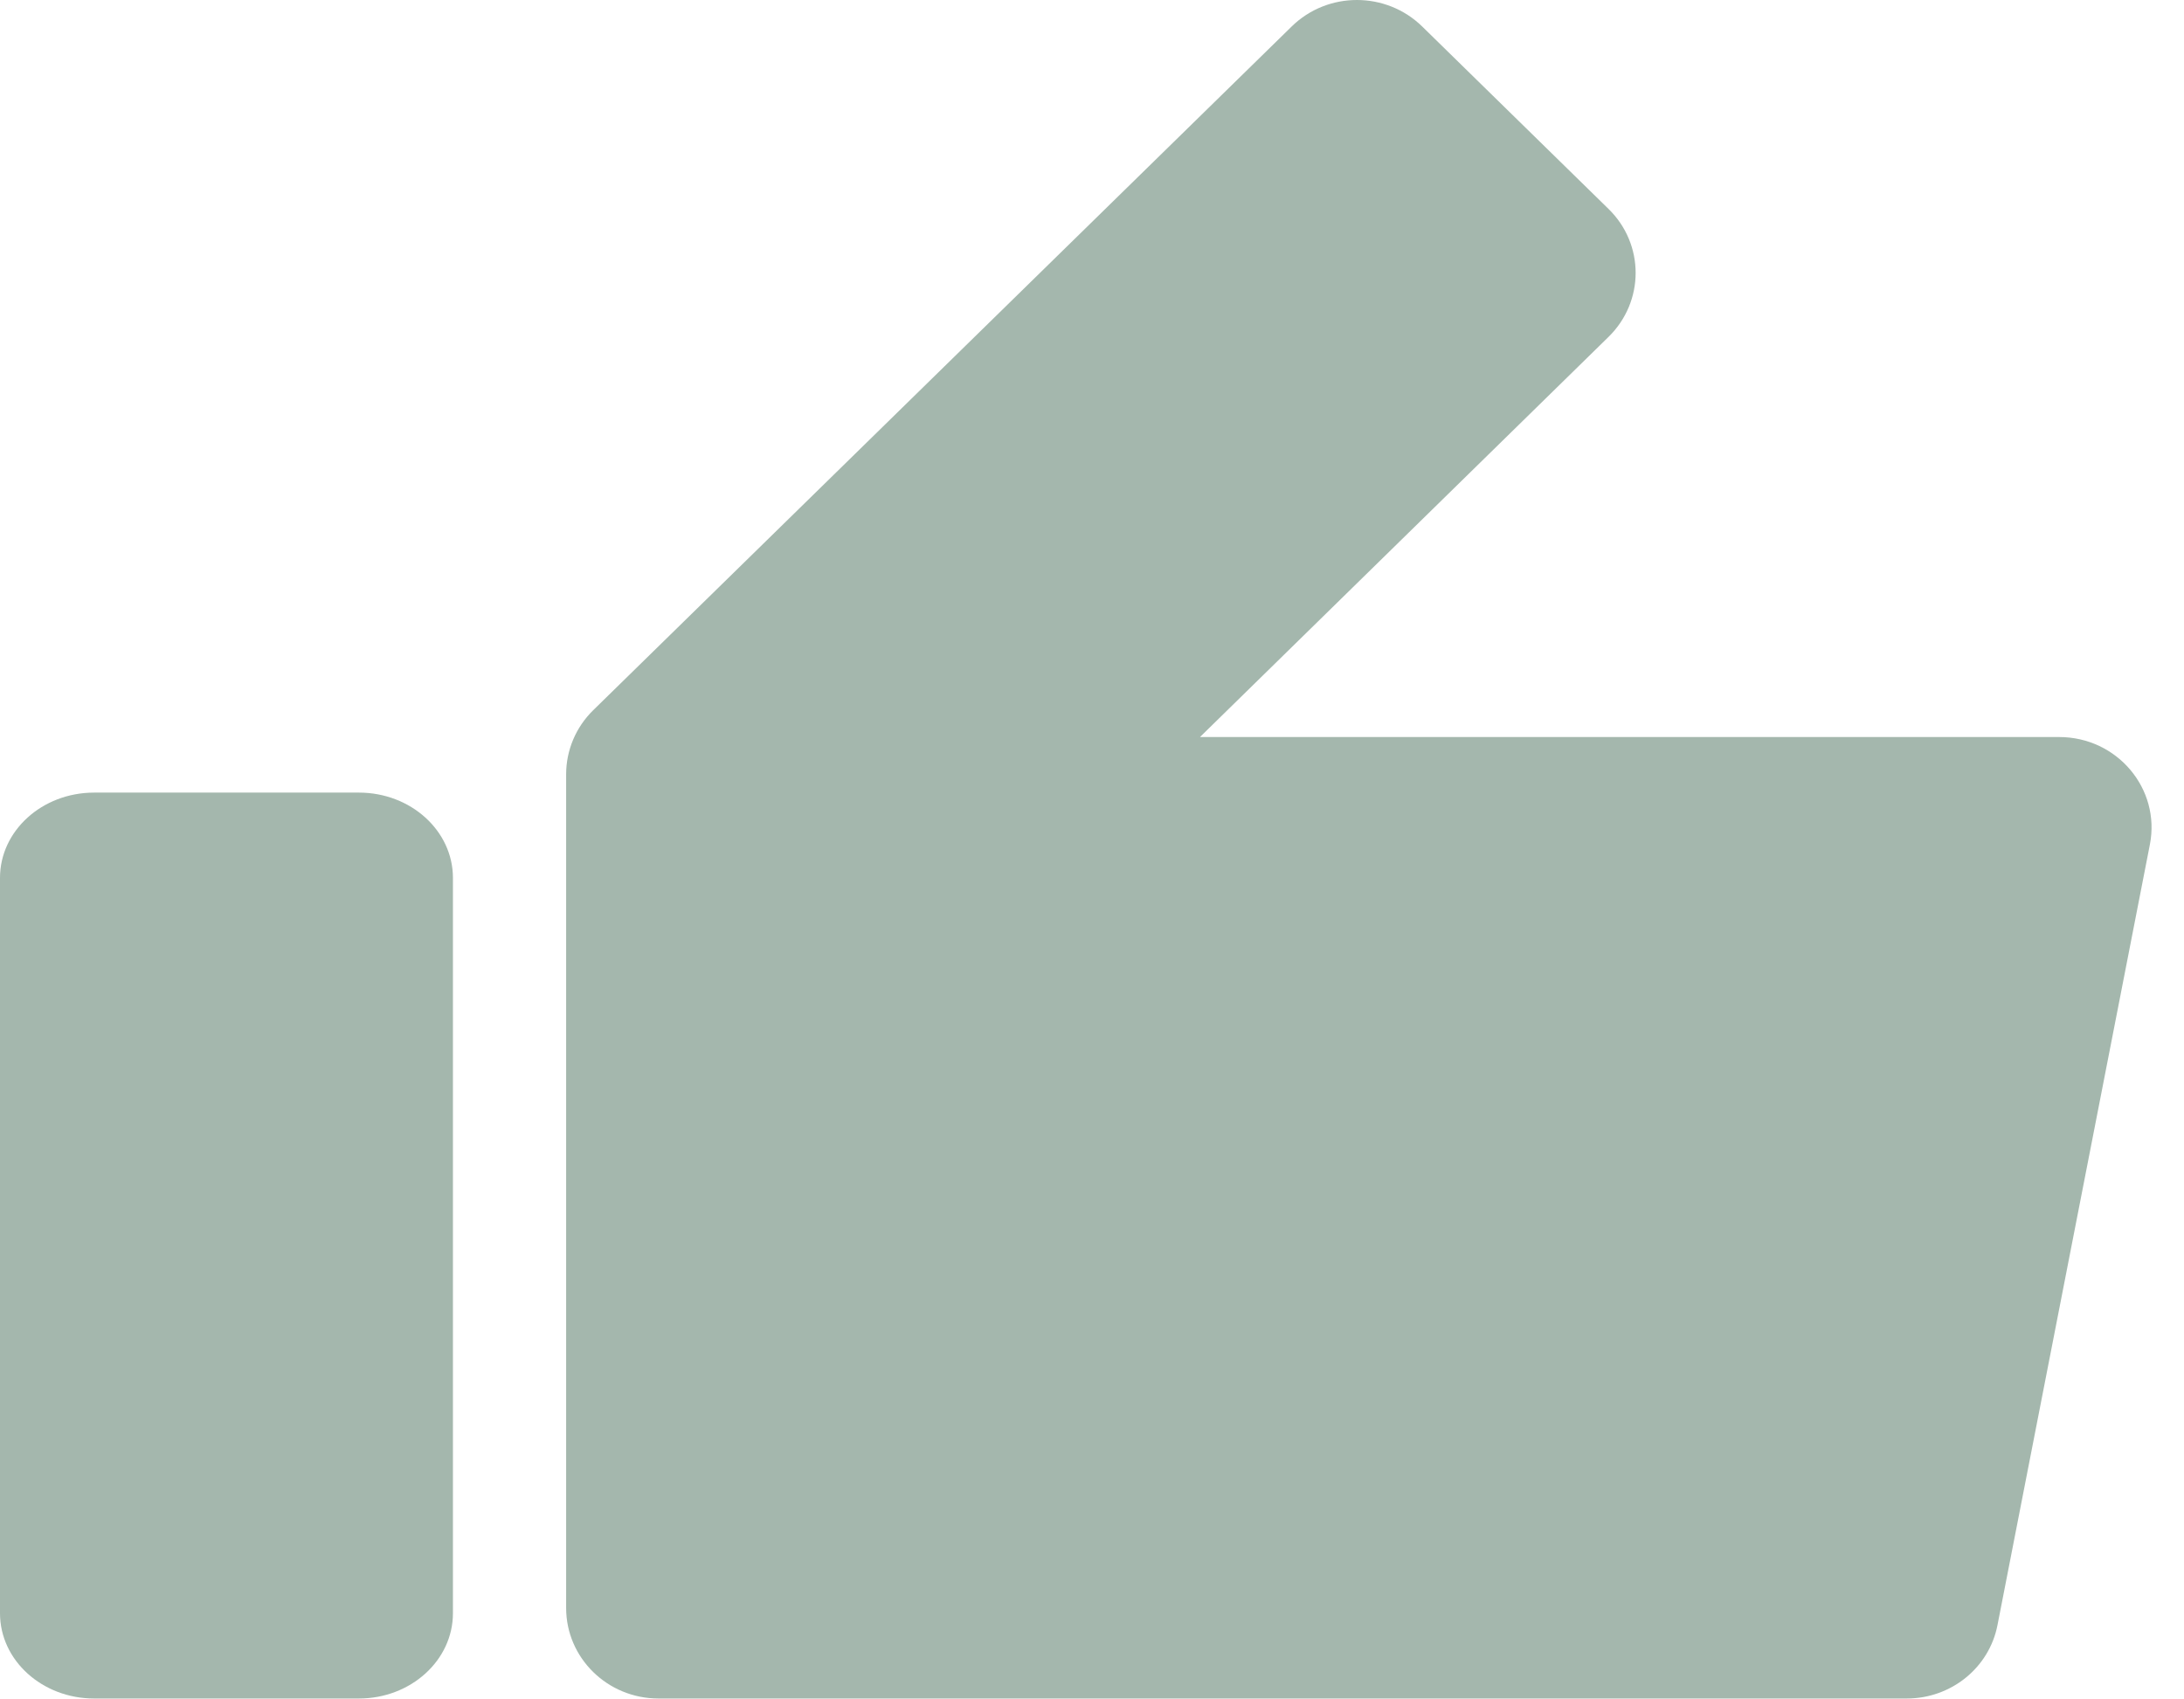
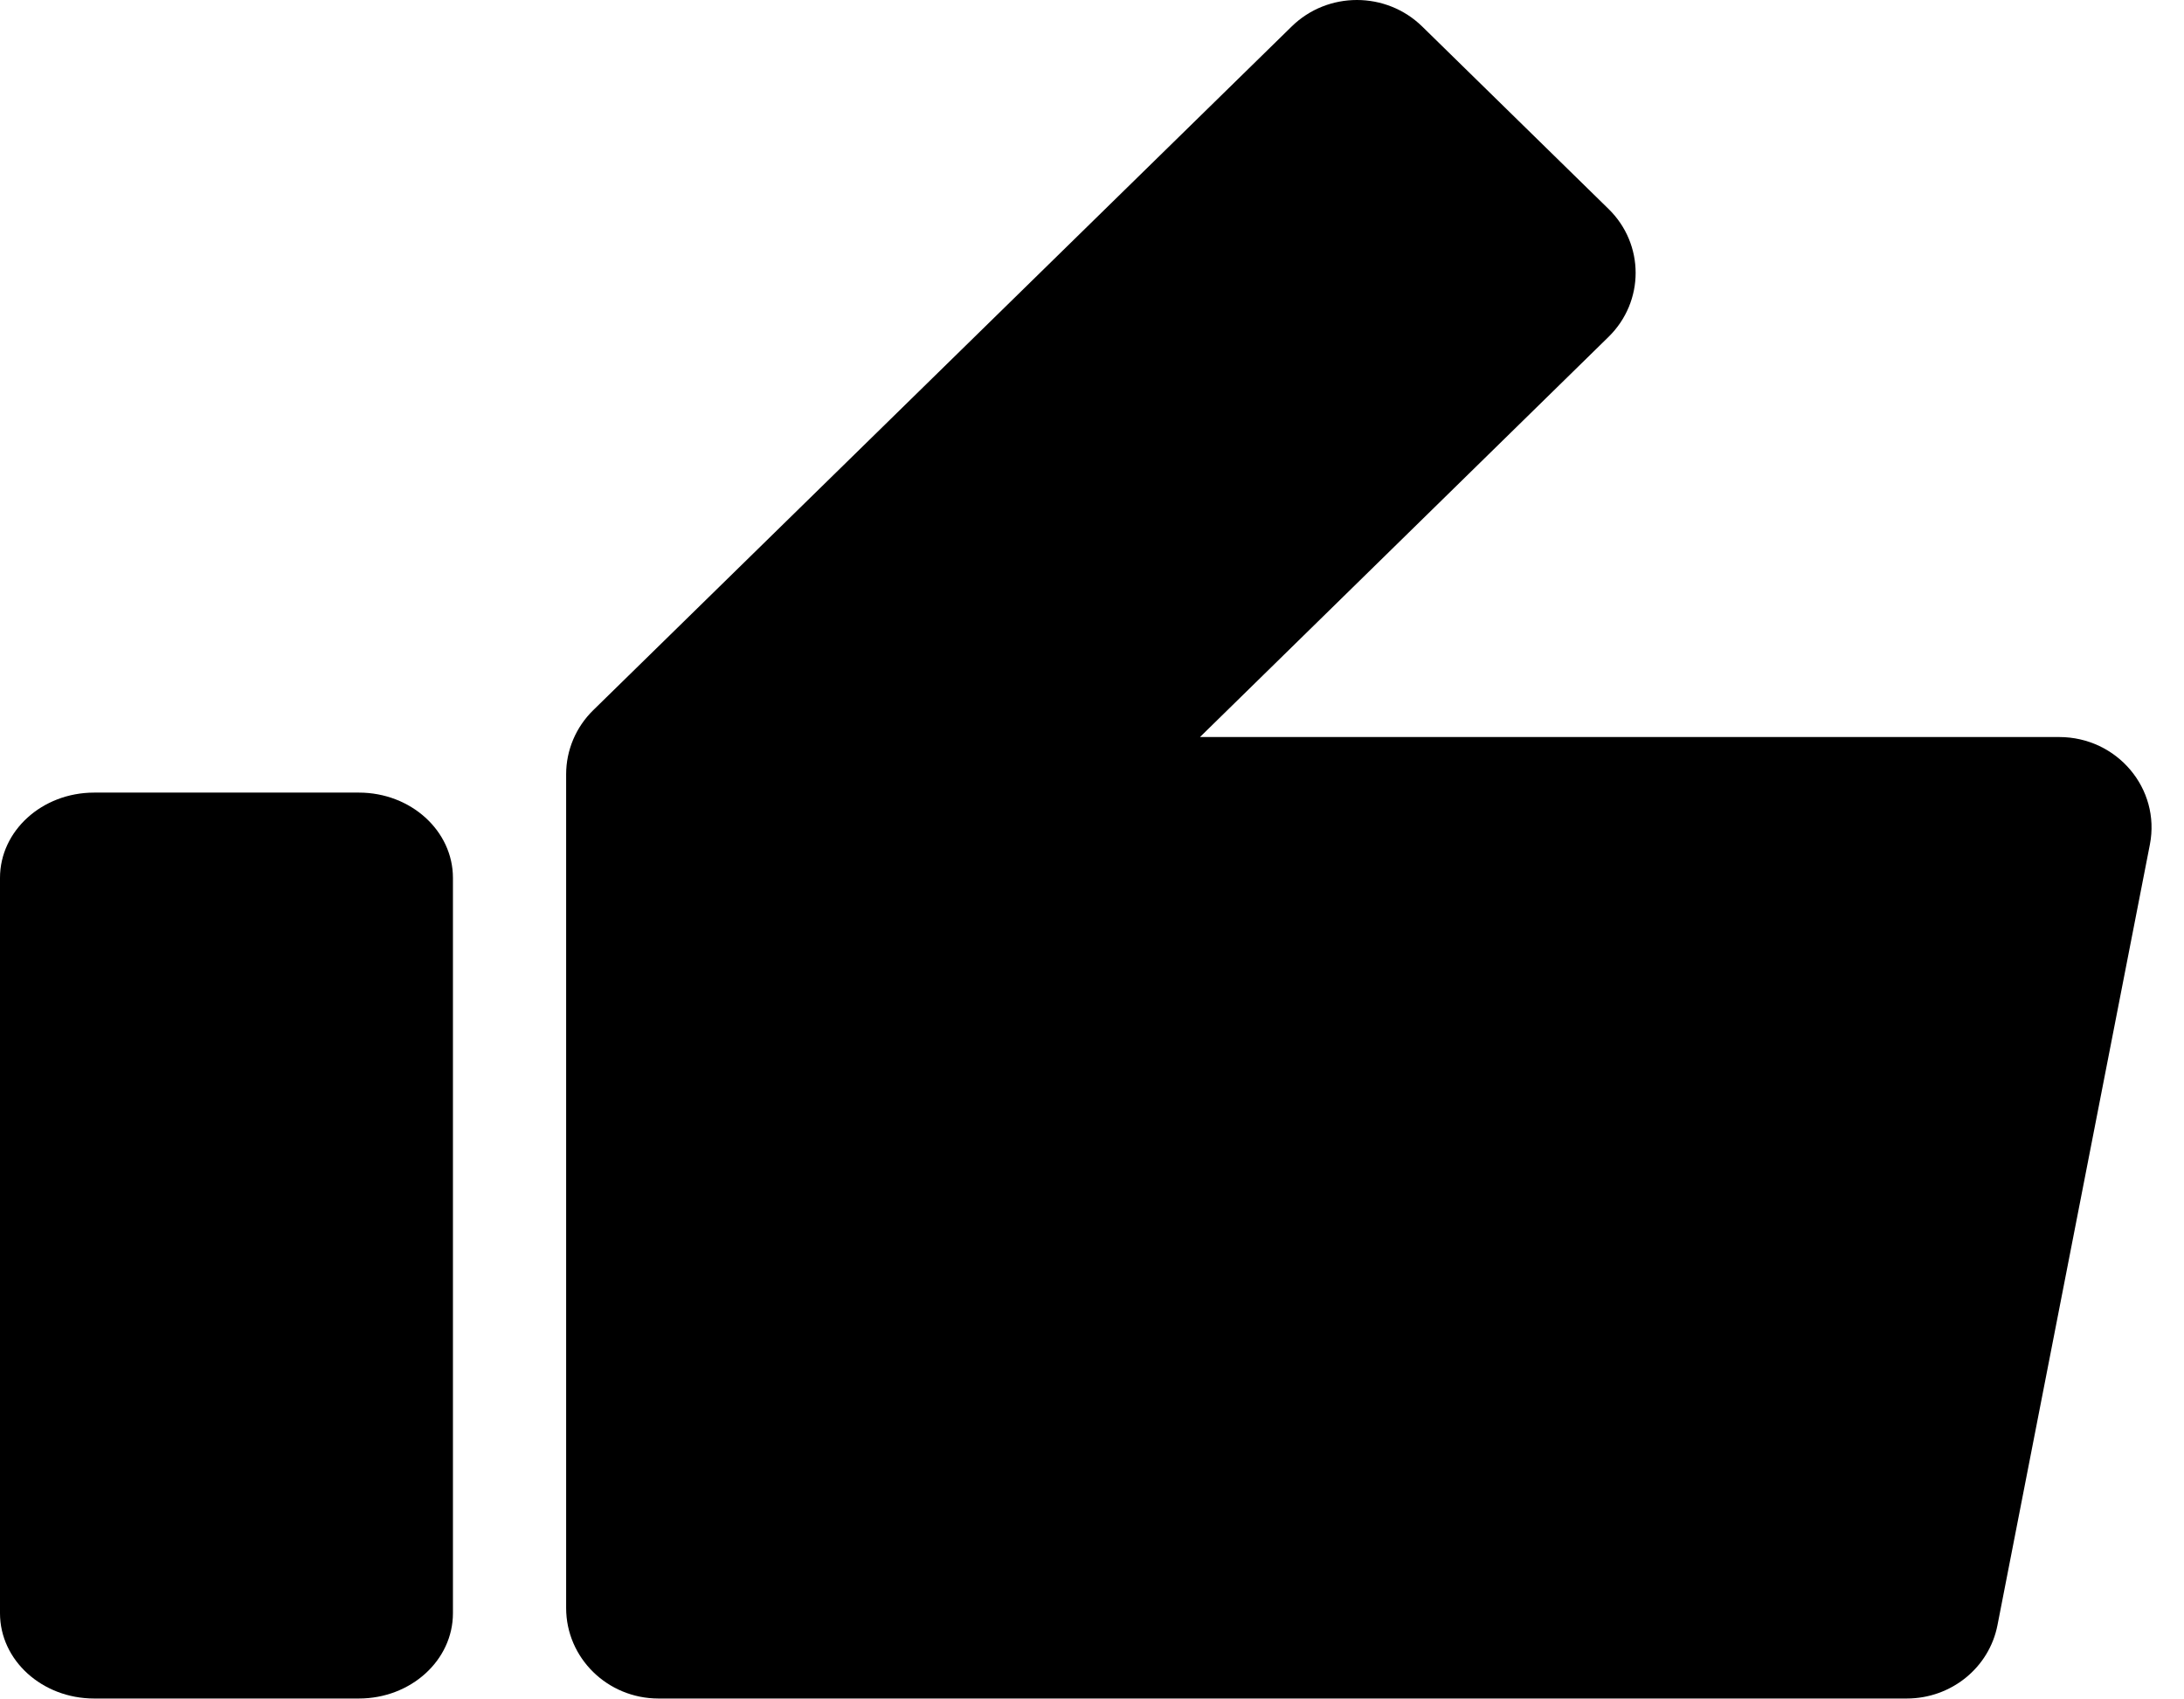
<svg xmlns="http://www.w3.org/2000/svg" width="18" height="14" viewBox="0 0 18 14" fill="none">
  <g id="thum-up">
-     <path id="Vector" d="M9.89 6.075L13.257 2.777C13.555 2.485 13.555 2.013 13.257 1.722L11.722 0.219C11.424 -0.073 10.942 -0.073 10.645 0.219L4.889 5.854C4.746 5.994 4.666 6.184 4.666 6.382V13.254C4.666 13.666 5.007 14 5.427 14H15.715C16.081 14 16.395 13.746 16.463 13.394L17.719 6.96C17.808 6.501 17.449 6.075 16.971 6.075H9.89H9.89Z" fill="#A4B7AD" />
-     <path id="Vector_2" d="M0.776 14H2.958C3.386 14 3.733 13.685 3.733 13.297V7.236C3.733 6.848 3.386 6.533 2.958 6.533H0.776C0.347 6.533 0 6.848 0 7.236V13.297C0 13.685 0.347 14 0.776 14Z" fill="#A4B7AD" />
+     <path id="Vector" d="M9.89 6.075L13.257 2.777C13.555 2.485 13.555 2.013 13.257 1.722L11.722 0.219C11.424 -0.073 10.942 -0.073 10.645 0.219L4.889 5.854C4.746 5.994 4.666 6.184 4.666 6.382V13.254C4.666 13.666 5.007 14 5.427 14H15.715C16.081 14 16.395 13.746 16.463 13.394L17.719 6.96C17.808 6.501 17.449 6.075 16.971 6.075H9.89H9.89Z" fill="#000" />
+     <path id="Vector_2" d="M0.776 14H2.958C3.386 14 3.733 13.685 3.733 13.297V7.236C3.733 6.848 3.386 6.533 2.958 6.533H0.776C0.347 6.533 0 6.848 0 7.236V13.297C0 13.685 0.347 14 0.776 14Z" fill="#000" />
  </g>
</svg>
